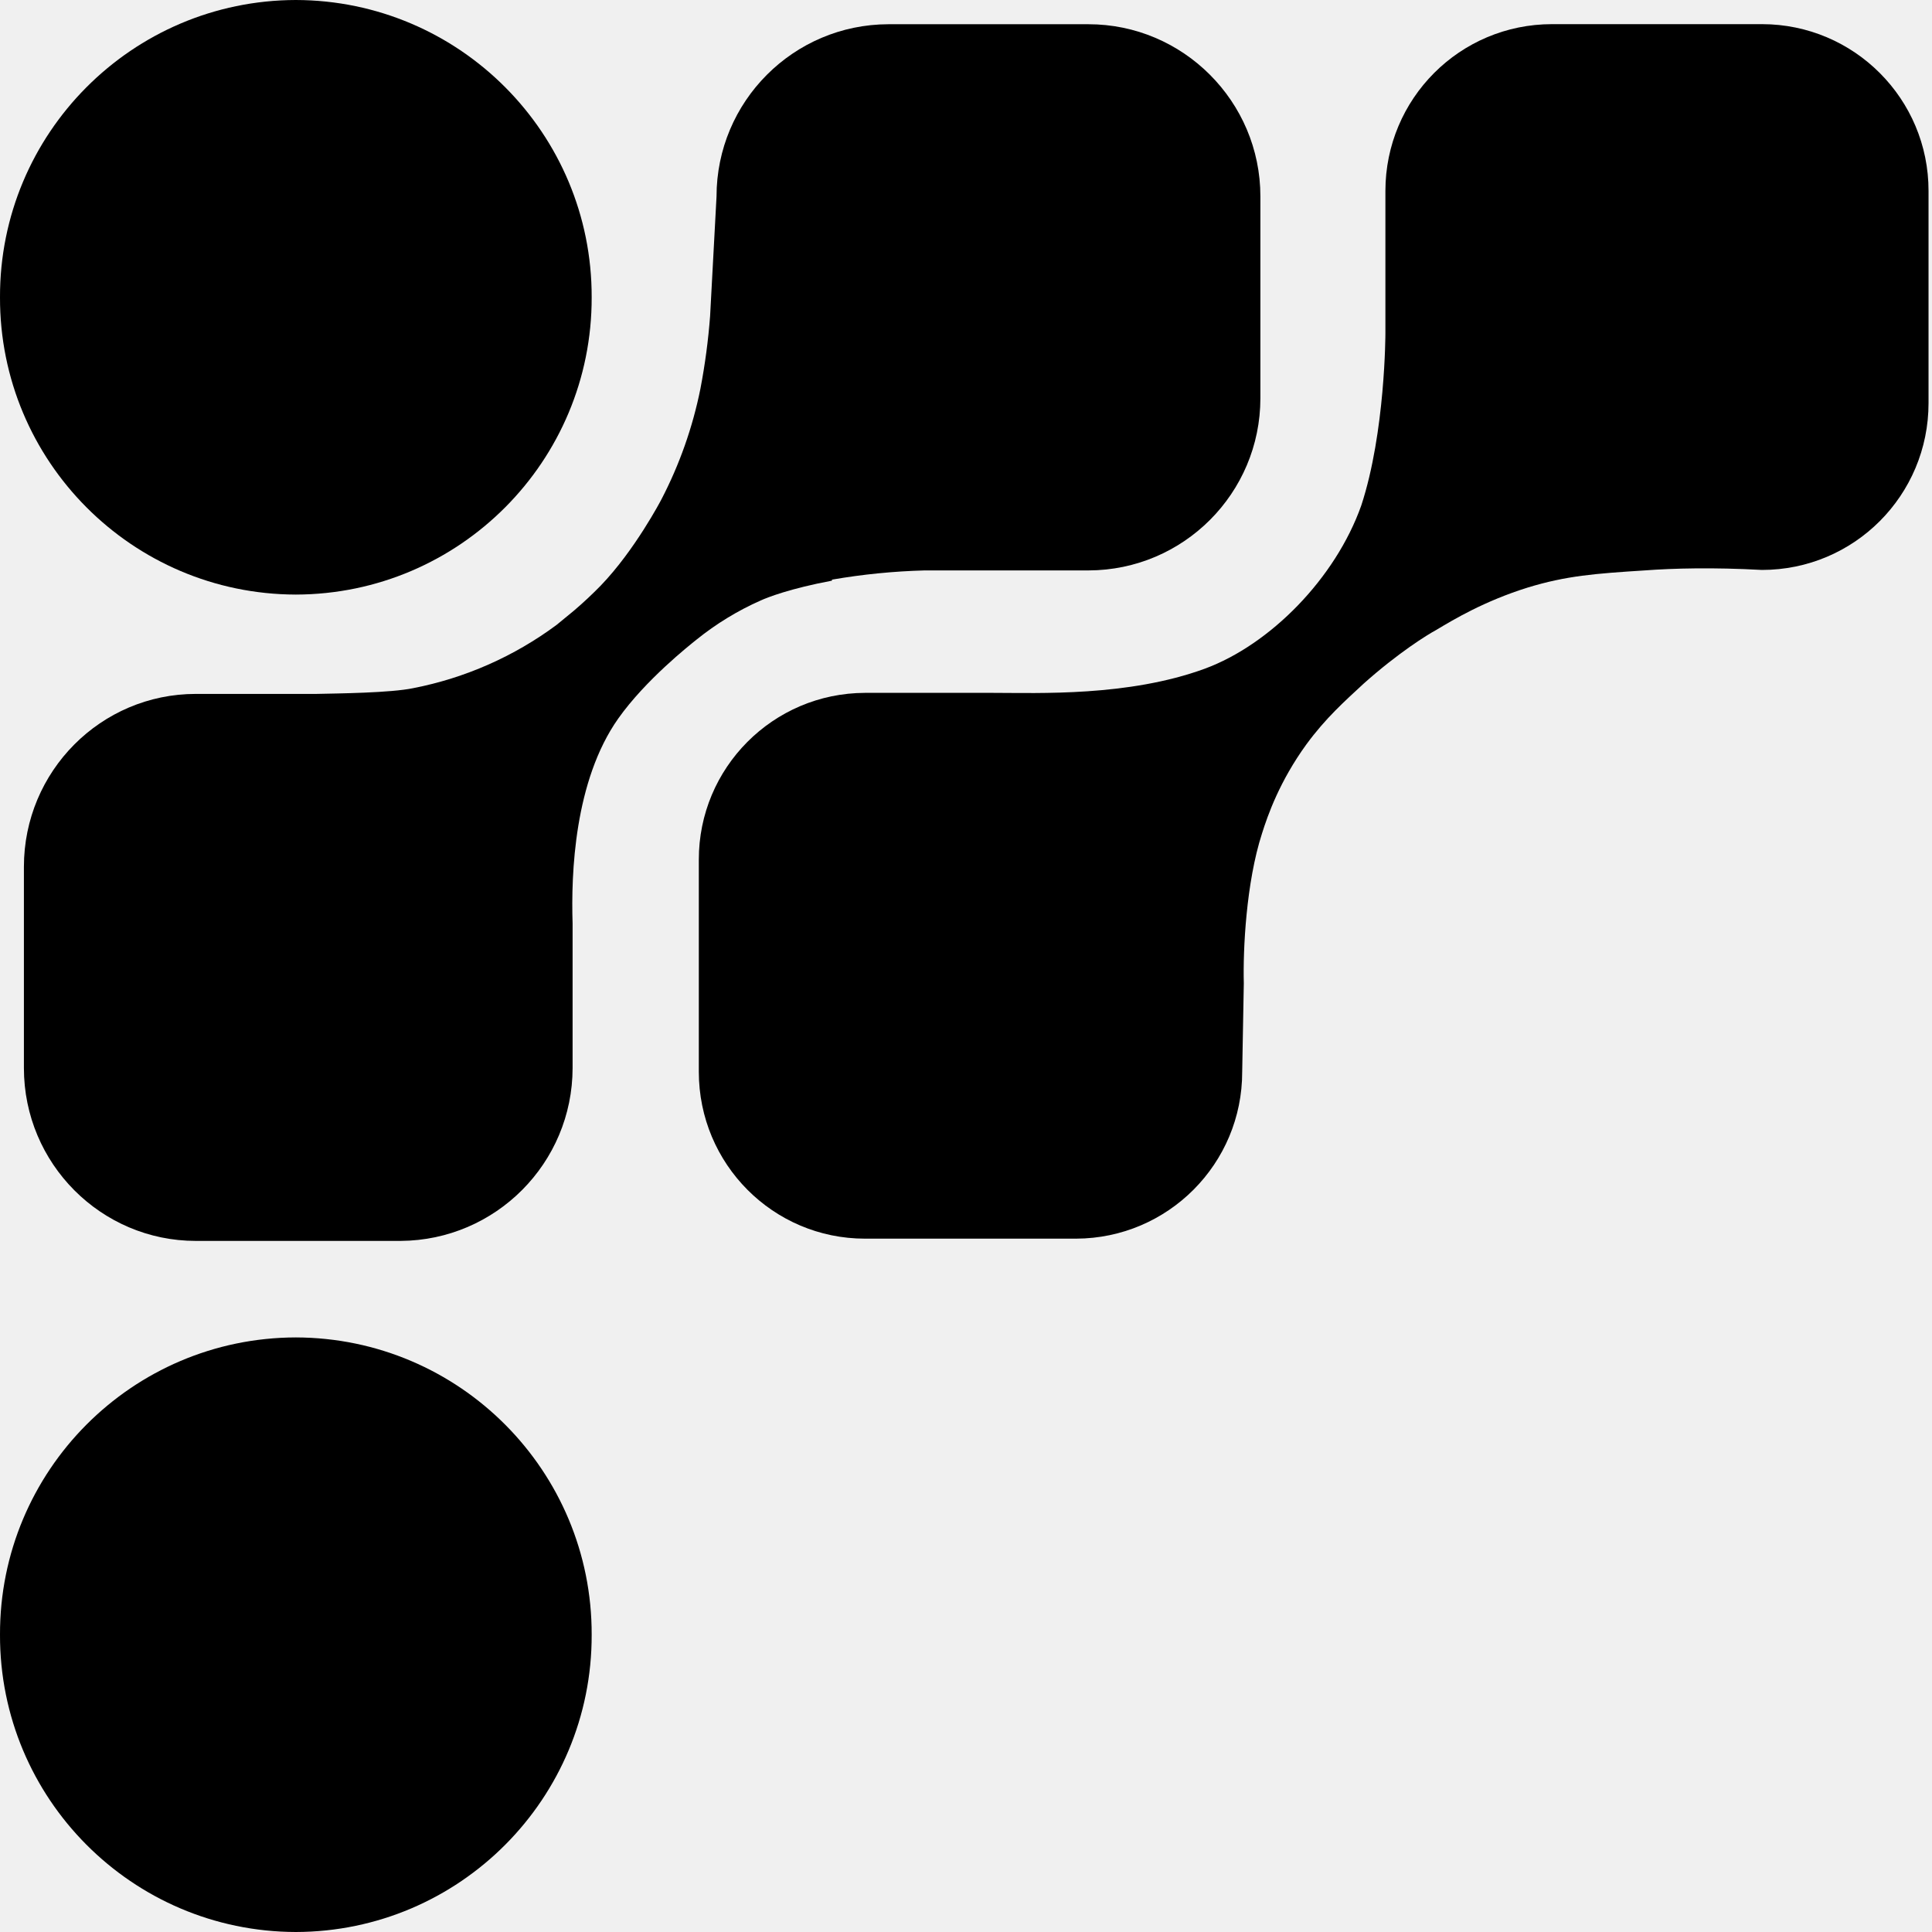
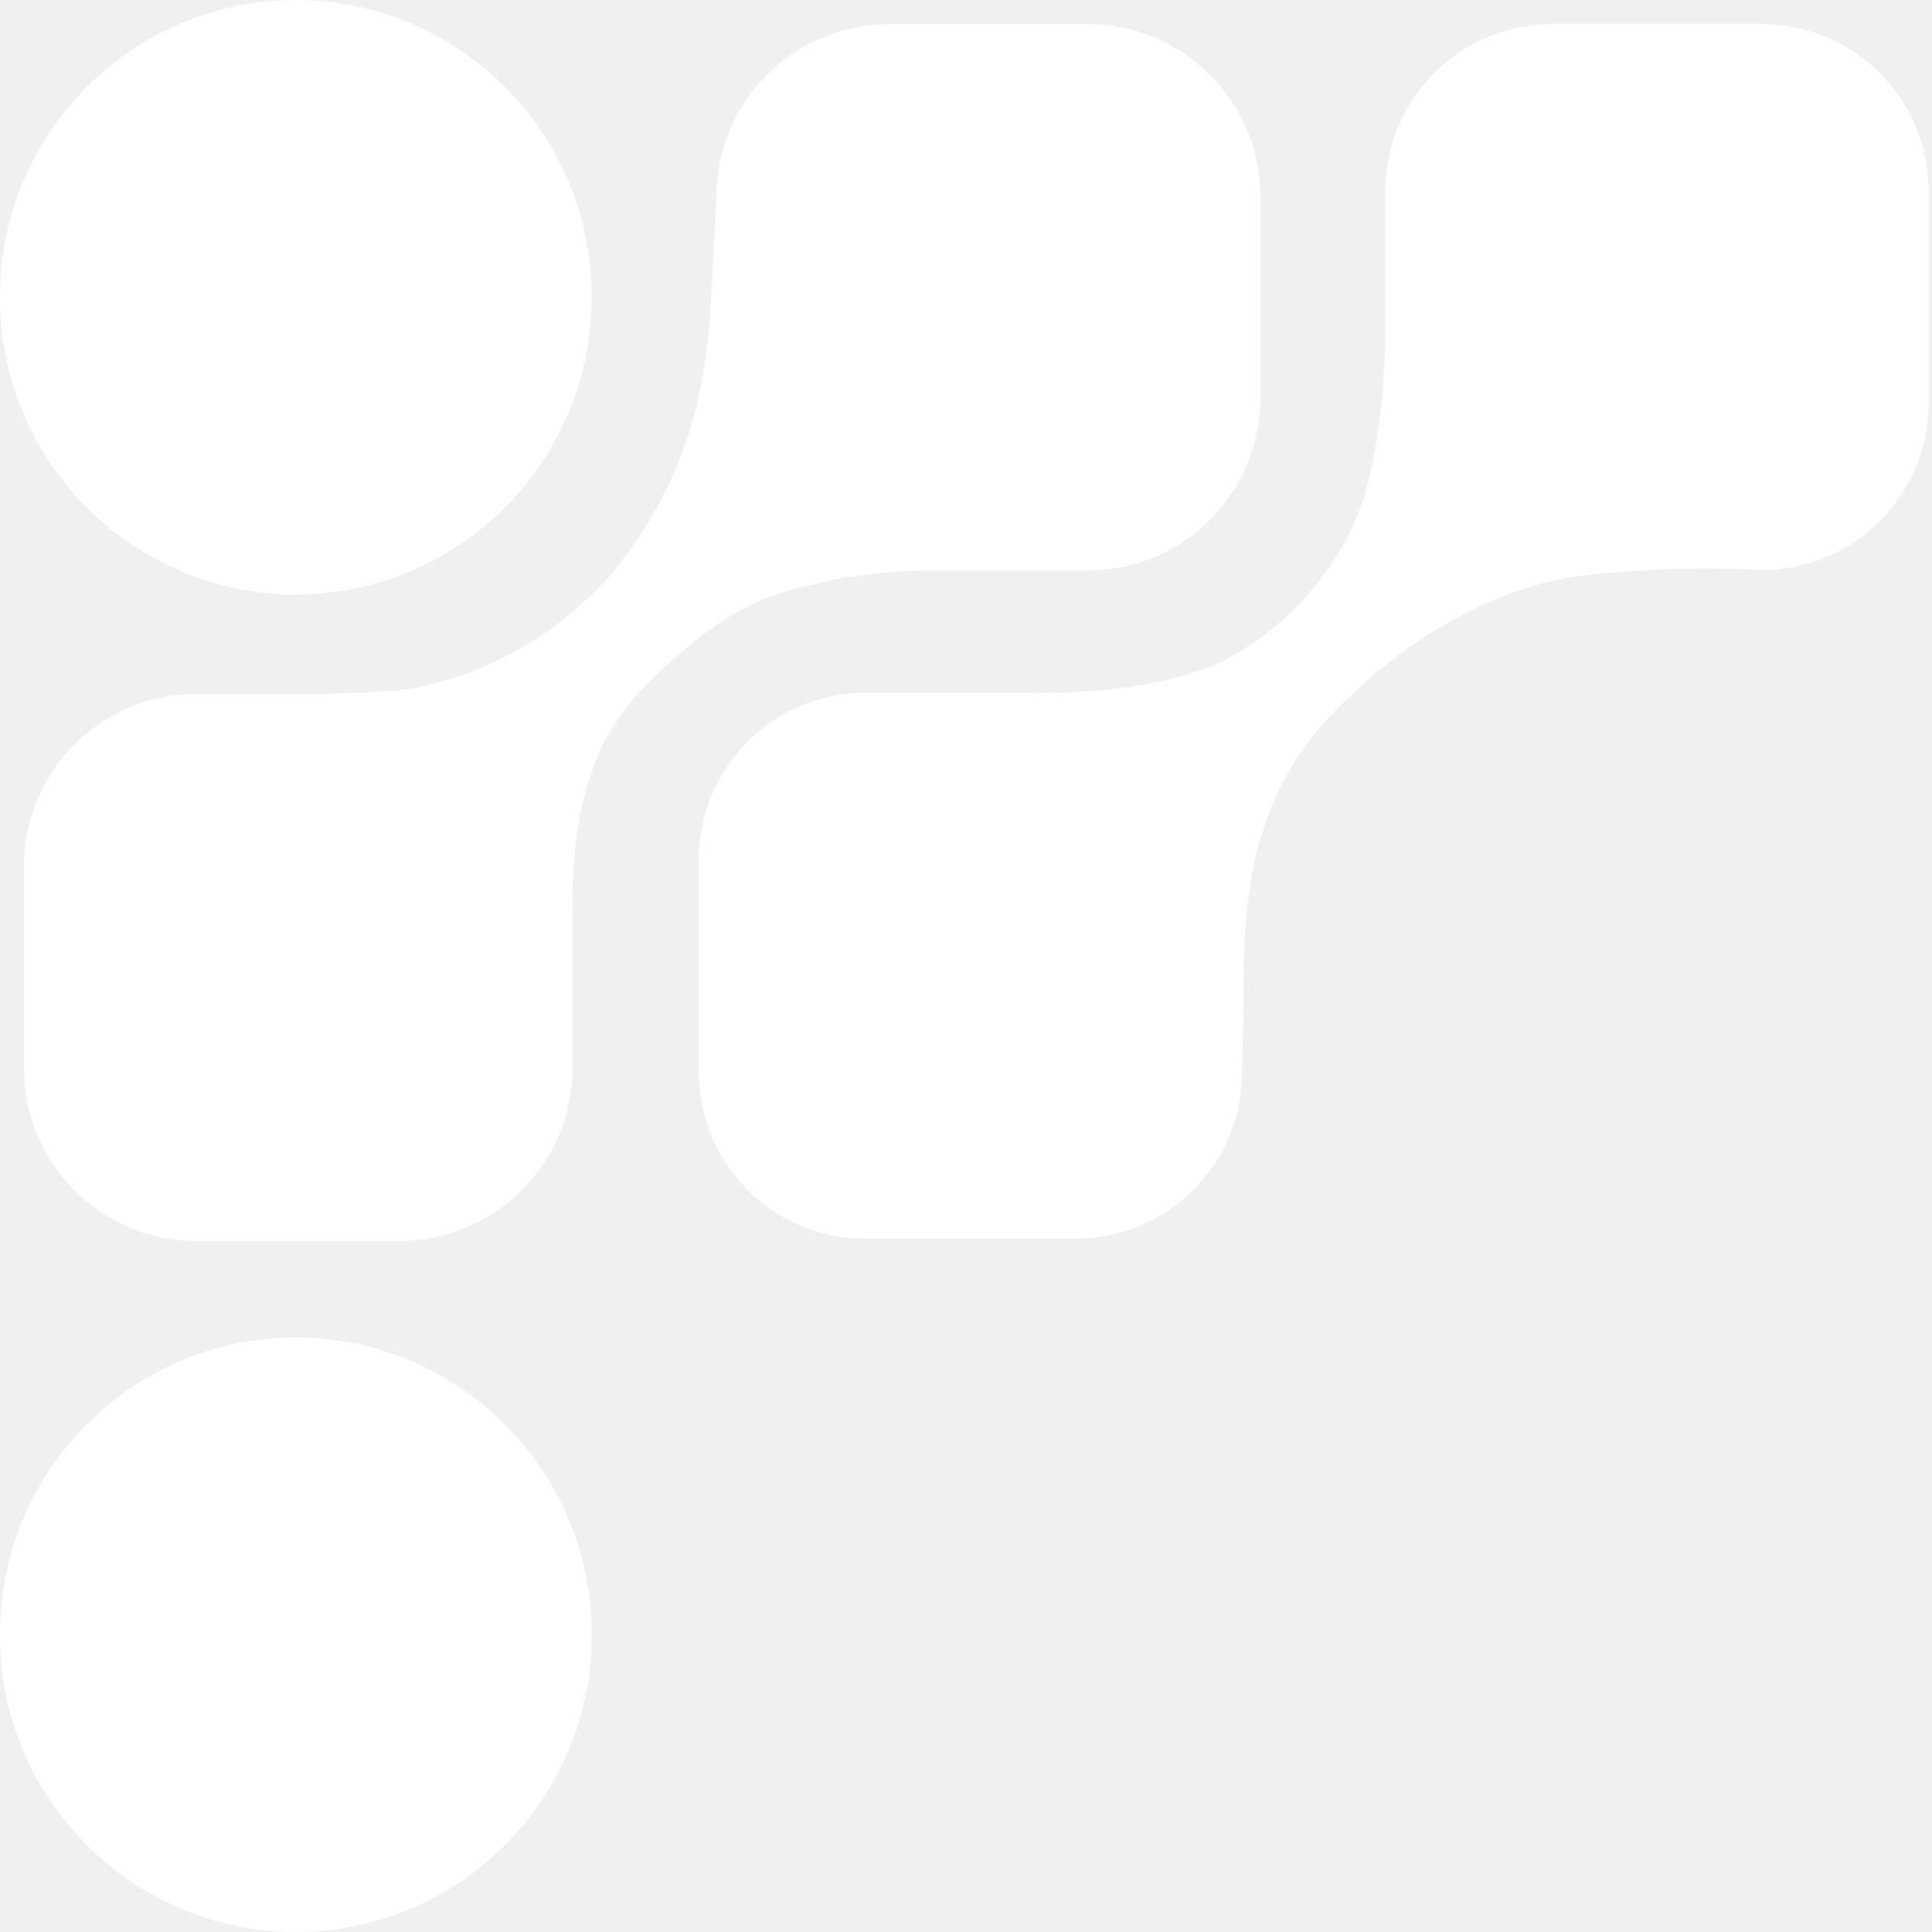
- <svg xmlns="http://www.w3.org/2000/svg" fill="currentColor" fill-rule="evenodd" height="1em" style="flex:none;line-height:1" viewBox="0 0 24 24" width="1em">
+ <svg xmlns="http://www.w3.org/2000/svg" fill="#ffffff" fill-rule="evenodd" height="1em" style="flex:none;line-height:1" viewBox="0 0 24 24" width="1em">
  <path d="M3.675 7.386A3.684 3.684 0 007.35 3.693 3.684 3.684 0 003.675 0 3.684 3.684 0 000 3.693a3.684 3.684 0 003.675 3.693zm0 16.614a3.683 3.683 0 003.675-3.693 3.684 3.684 0 00-3.675-3.693A3.683 3.683 0 000 20.307 3.684 3.684 0 003.675 24z" />
  <path d="M10.338 7.2a8.002 8.002 0 011.146-.114h2.037a2.14 2.14 0 002.136-2.139V2.44c0-1.179-.96-2.139-2.136-2.139h-2.484a2.14 2.14 0 00-2.136 2.14l-.08 1.487a8.001 8.001 0 01-.12.9 5.2 5.2 0 01-.487 1.38s-.327.627-.753 1.068a5 5 0 01-.327.306l-.219.18a4.4 4.4 0 01-1.779.786c-.285.06-.939.066-1.206.072H2.433c-1.179 0-2.136.96-2.136 2.148v2.5c0 1.187.96 2.147 2.136 2.147h2.544a2.15 2.15 0 002.136-2.148v-1.794c-.02-.62.021-1.773.567-2.547.34-.48.88-.906.972-.98a3.58 3.58 0 01.798-.487c.087-.039.36-.147.885-.246V7.2h.003z" />
  <path d="M21.897.3H19.28c-1.146 0-2.07.927-2.07 2.073V4.14s0 1.227-.3 2.14c-.321.905-1.131 1.727-1.944 2.027-.951.348-2.064.3-2.631.3h-1.59a2.07 2.07 0 00-2.064 2.073v2.634c0 1.146.924 2.073 2.064 2.073h2.622a2.07 2.07 0 002.064-2.073l.02-1.1c-.011-.409.028-1.249.226-1.86.072-.229.219-.649.552-1.108.24-.327.474-.534.71-.753.433-.387.799-.612.9-.666.22-.132.6-.36 1.138-.528.48-.147.84-.174 1.452-.213.36-.027.858-.039 1.458-.006 1.146 0 2.07-.927 2.07-2.073V2.373A2.07 2.07 0 0021.888.3h.009z" />
</svg>
